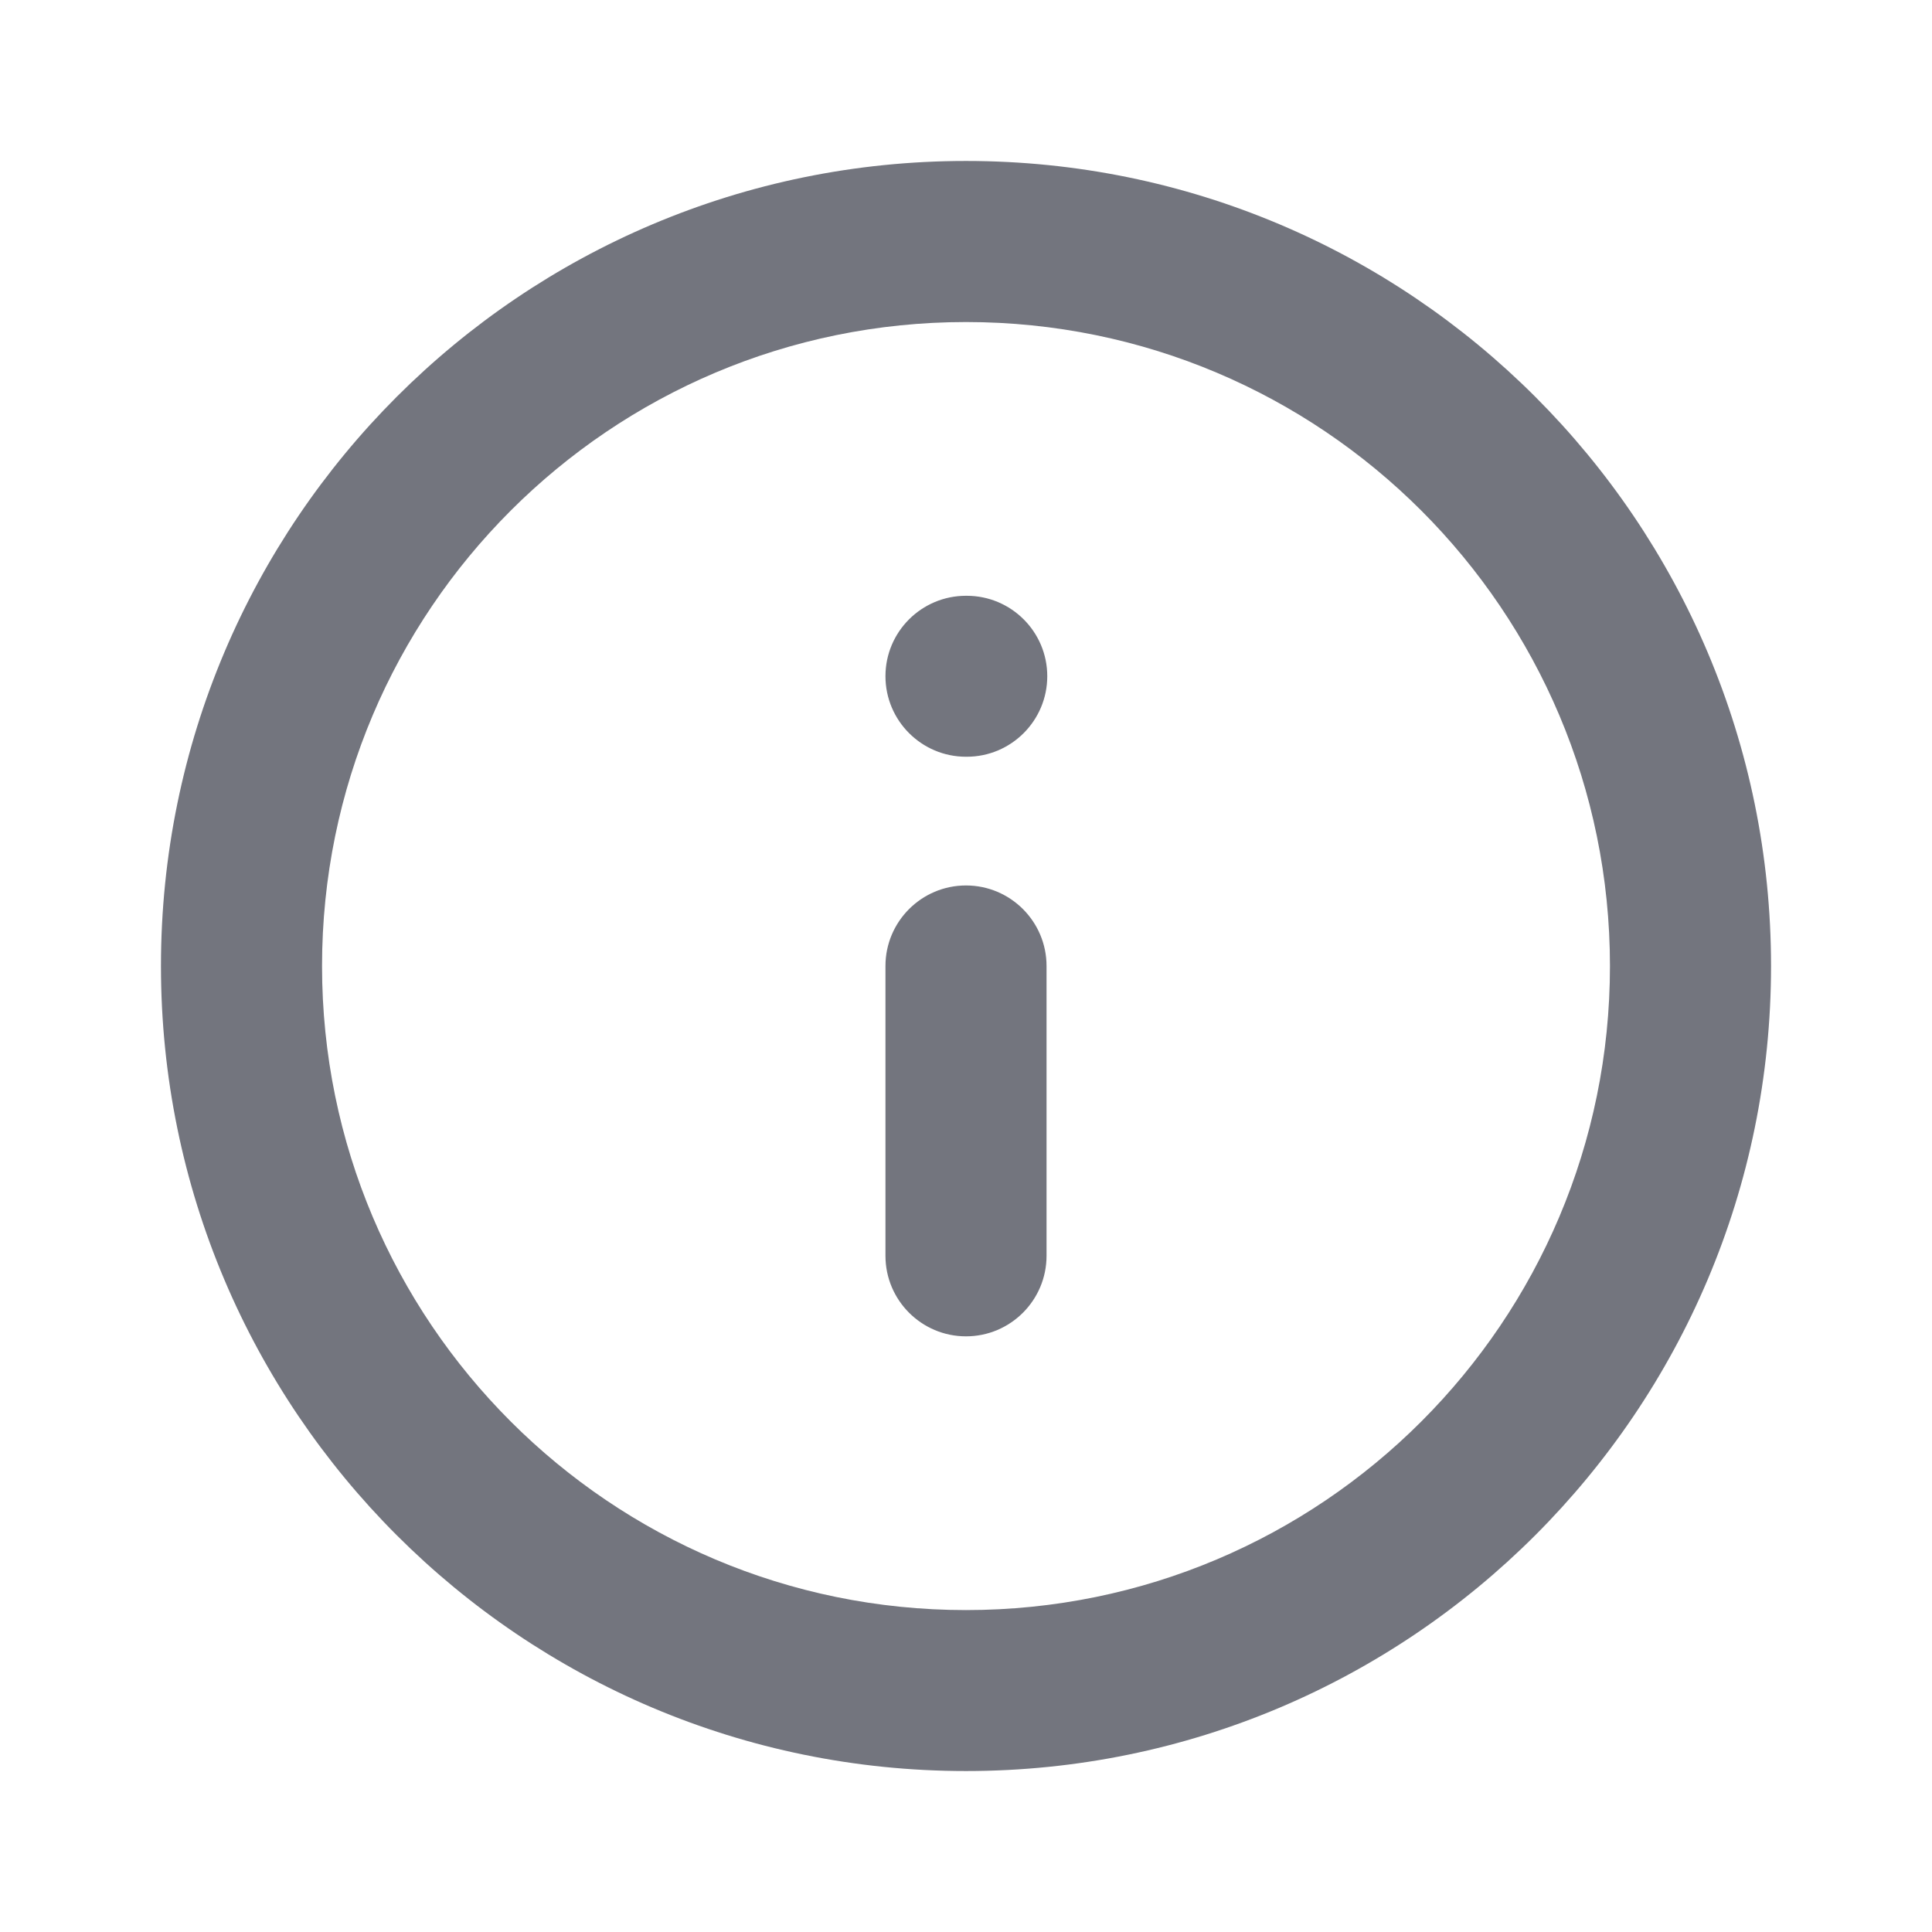
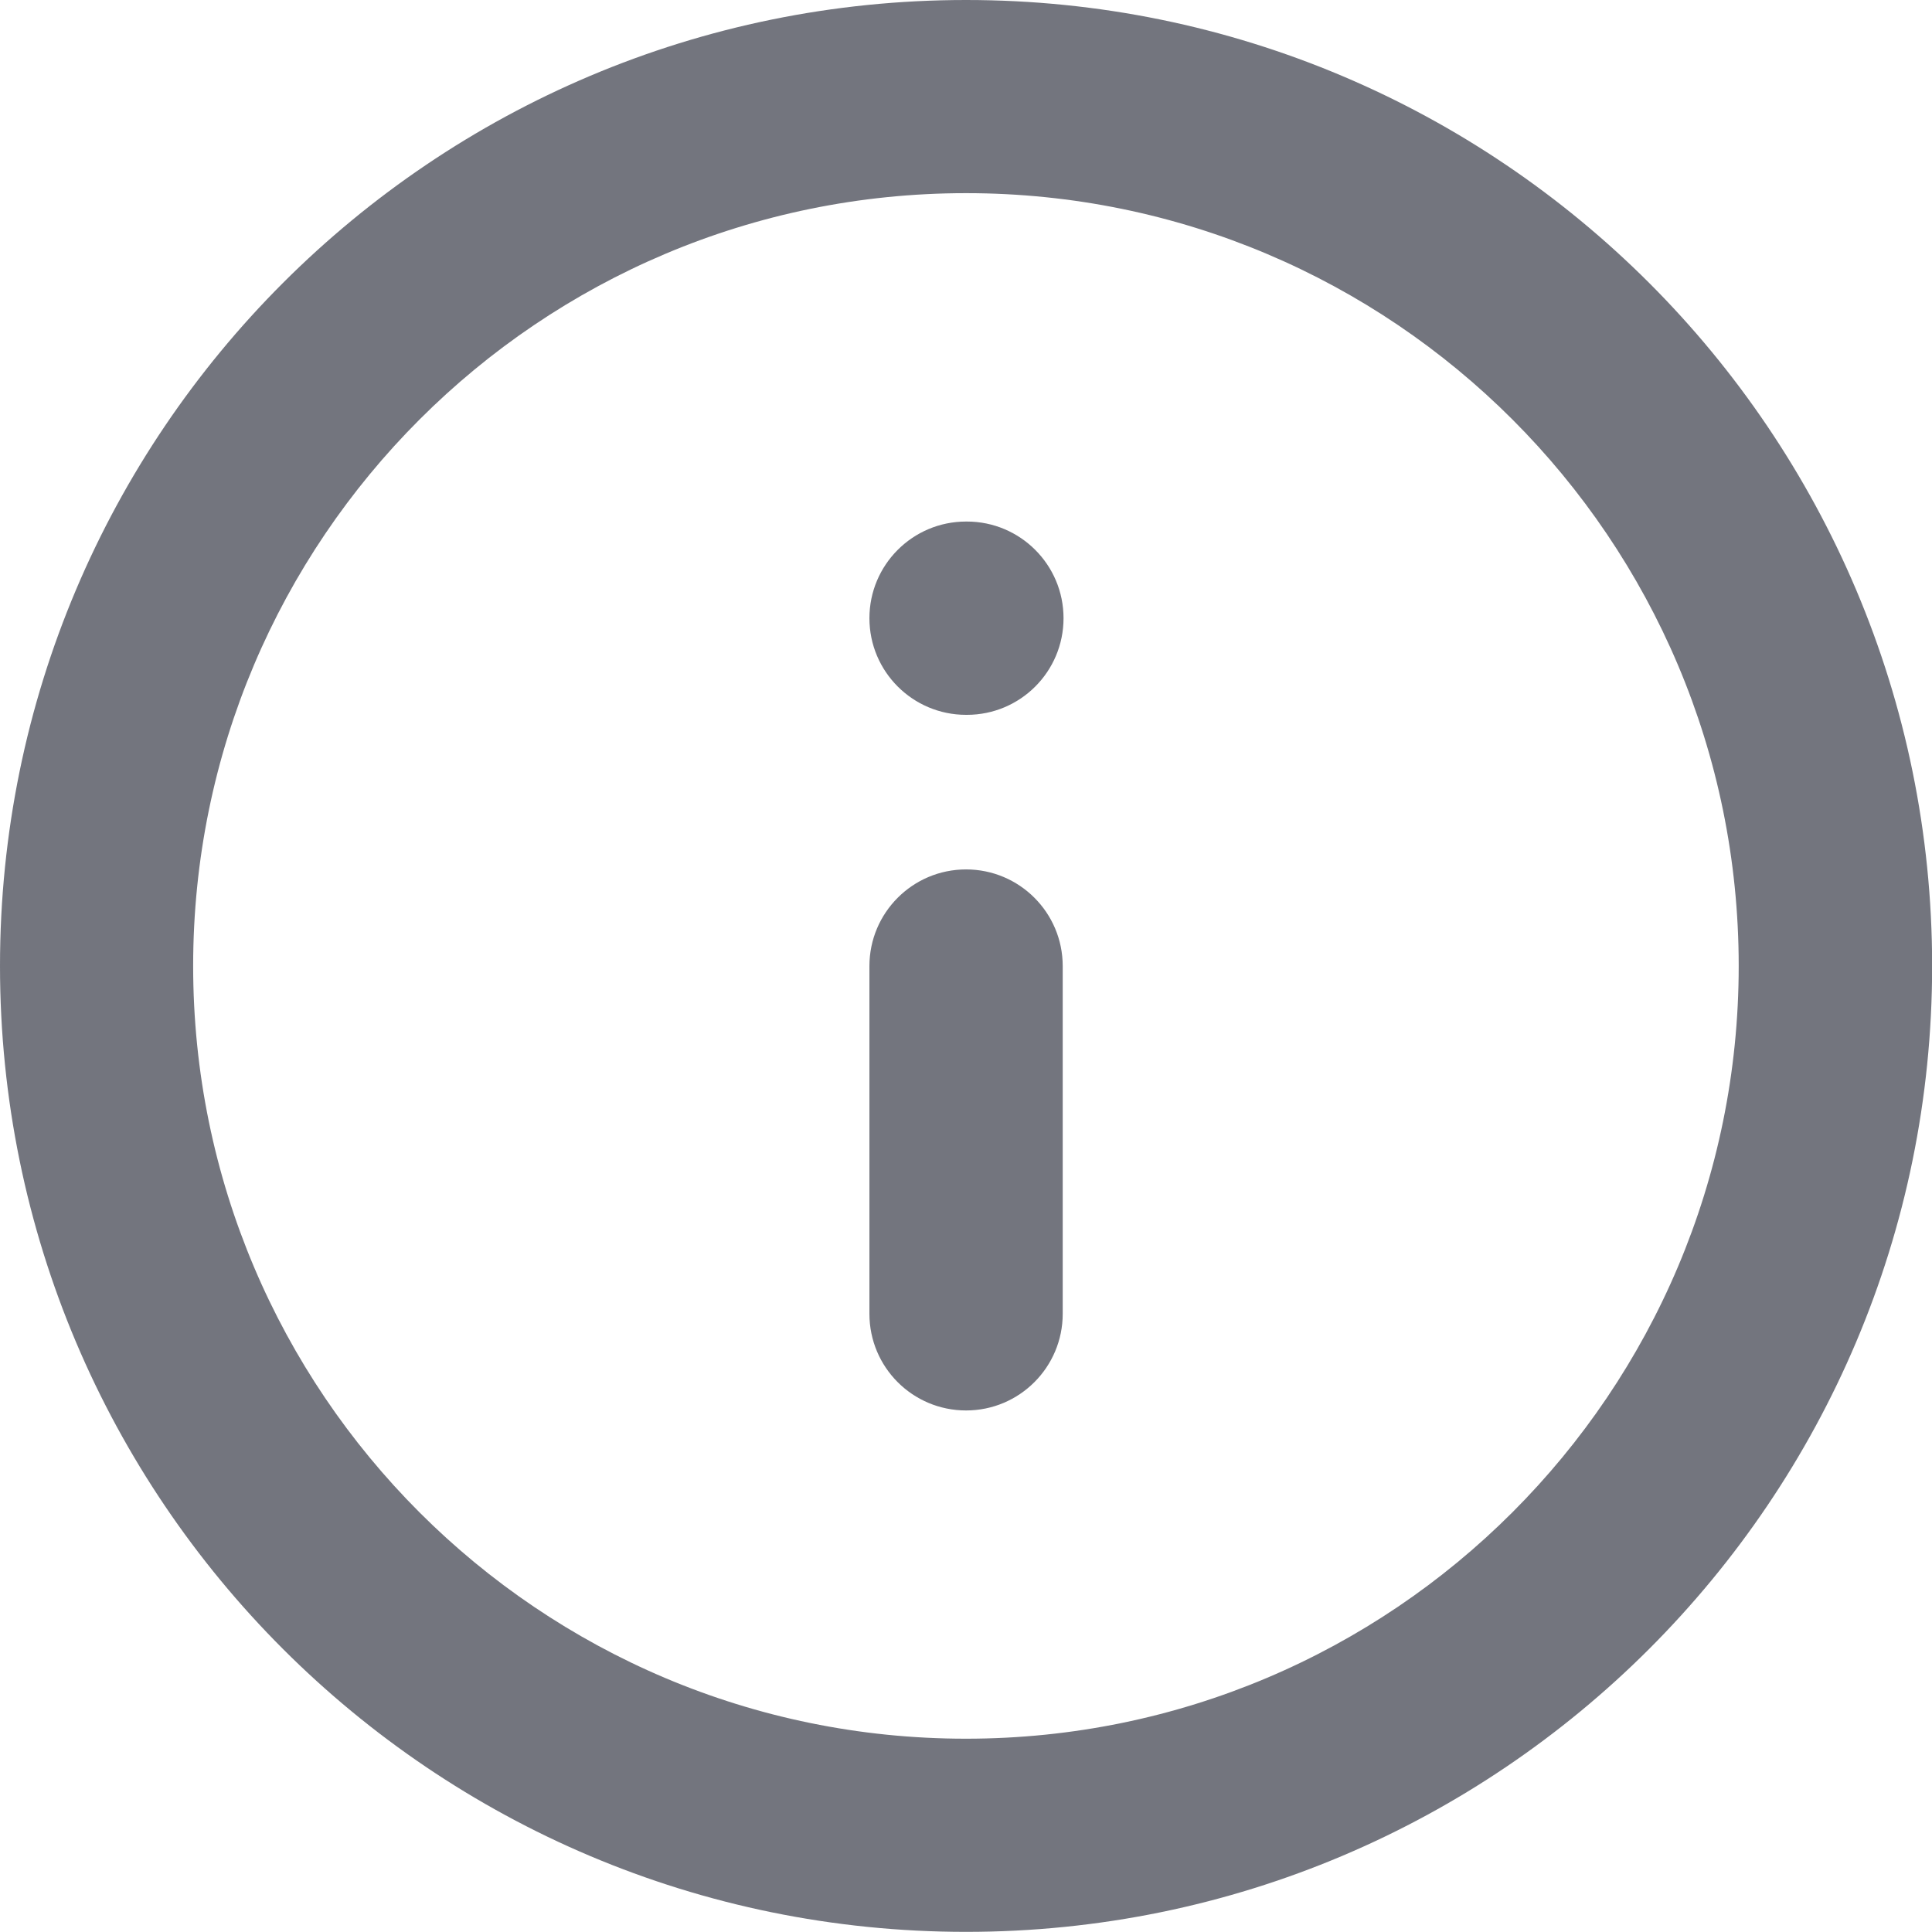
- <svg xmlns="http://www.w3.org/2000/svg" width="16" height="16" viewBox="0 0 16 16" fill="none">
-   <path fill-rule="evenodd" clip-rule="evenodd" d="M8 2.667C5.055 2.667 2.667 5.055 2.667 8C2.667 10.946 5.055 13.334 8 13.334C10.946 13.334 13.333 10.946 13.333 8C13.333 5.055 10.946 2.667 8 2.667ZM1.333 8C1.333 4.318 4.318 1.333 8 1.333C11.682 1.333 14.667 4.318 14.667 8C14.667 11.682 11.682 14.667 8 14.667C4.318 14.667 1.333 11.682 1.333 8ZM7.333 5.6C7.333 5.232 7.632 4.934 8 4.934H8.006C8.374 4.934 8.673 5.232 8.673 5.6C8.673 5.968 8.374 6.267 8.006 6.267H8C7.632 6.267 7.333 5.968 7.333 5.6ZM8 7.333C8.368 7.333 8.667 7.632 8.667 8V10.4C8.667 10.768 8.368 11.067 8 11.067C7.632 11.067 7.333 10.768 7.333 10.4V8C7.333 7.632 7.632 7.333 8 7.333Z" fill="#73757E" />
+ <svg xmlns="http://www.w3.org/2000/svg" id="_레이어_1" data-name="레이어 1" viewBox="0 0 14.173 14.172">
+   <defs>
+     <style>
+       .cls-1 {
+         fill: #73757e;
+         fill-rule: evenodd;
+       }
+     </style>
+   </defs>
+   <path class="cls-1" d="M7.087,1.417C3.956,1.417,1.417,3.955,1.417,7.086s2.538,5.669,5.669,5.669,5.669-2.538,5.669-5.669S10.218,1.417,7.087,1.417ZM0,7.086C0,3.173,3.173,0,7.087,0s7.087,3.173,7.087,7.086-3.173,7.086-7.087,7.086S0,11,0,7.086ZM6.378,4.535c0-.391.317-.709.709-.709h.006c.391,0,.709.317.709.709s-.317.709-.709.709h-.006c-.391,0-.709-.317-.709-.709ZM7.087,6.378c.391,0,.709.317.709.709v2.551c0,.391-.317.709-.709.709s-.709-.317-.709-.709v-2.551c0-.391.317-.709.709-.709Z" />
</svg>
